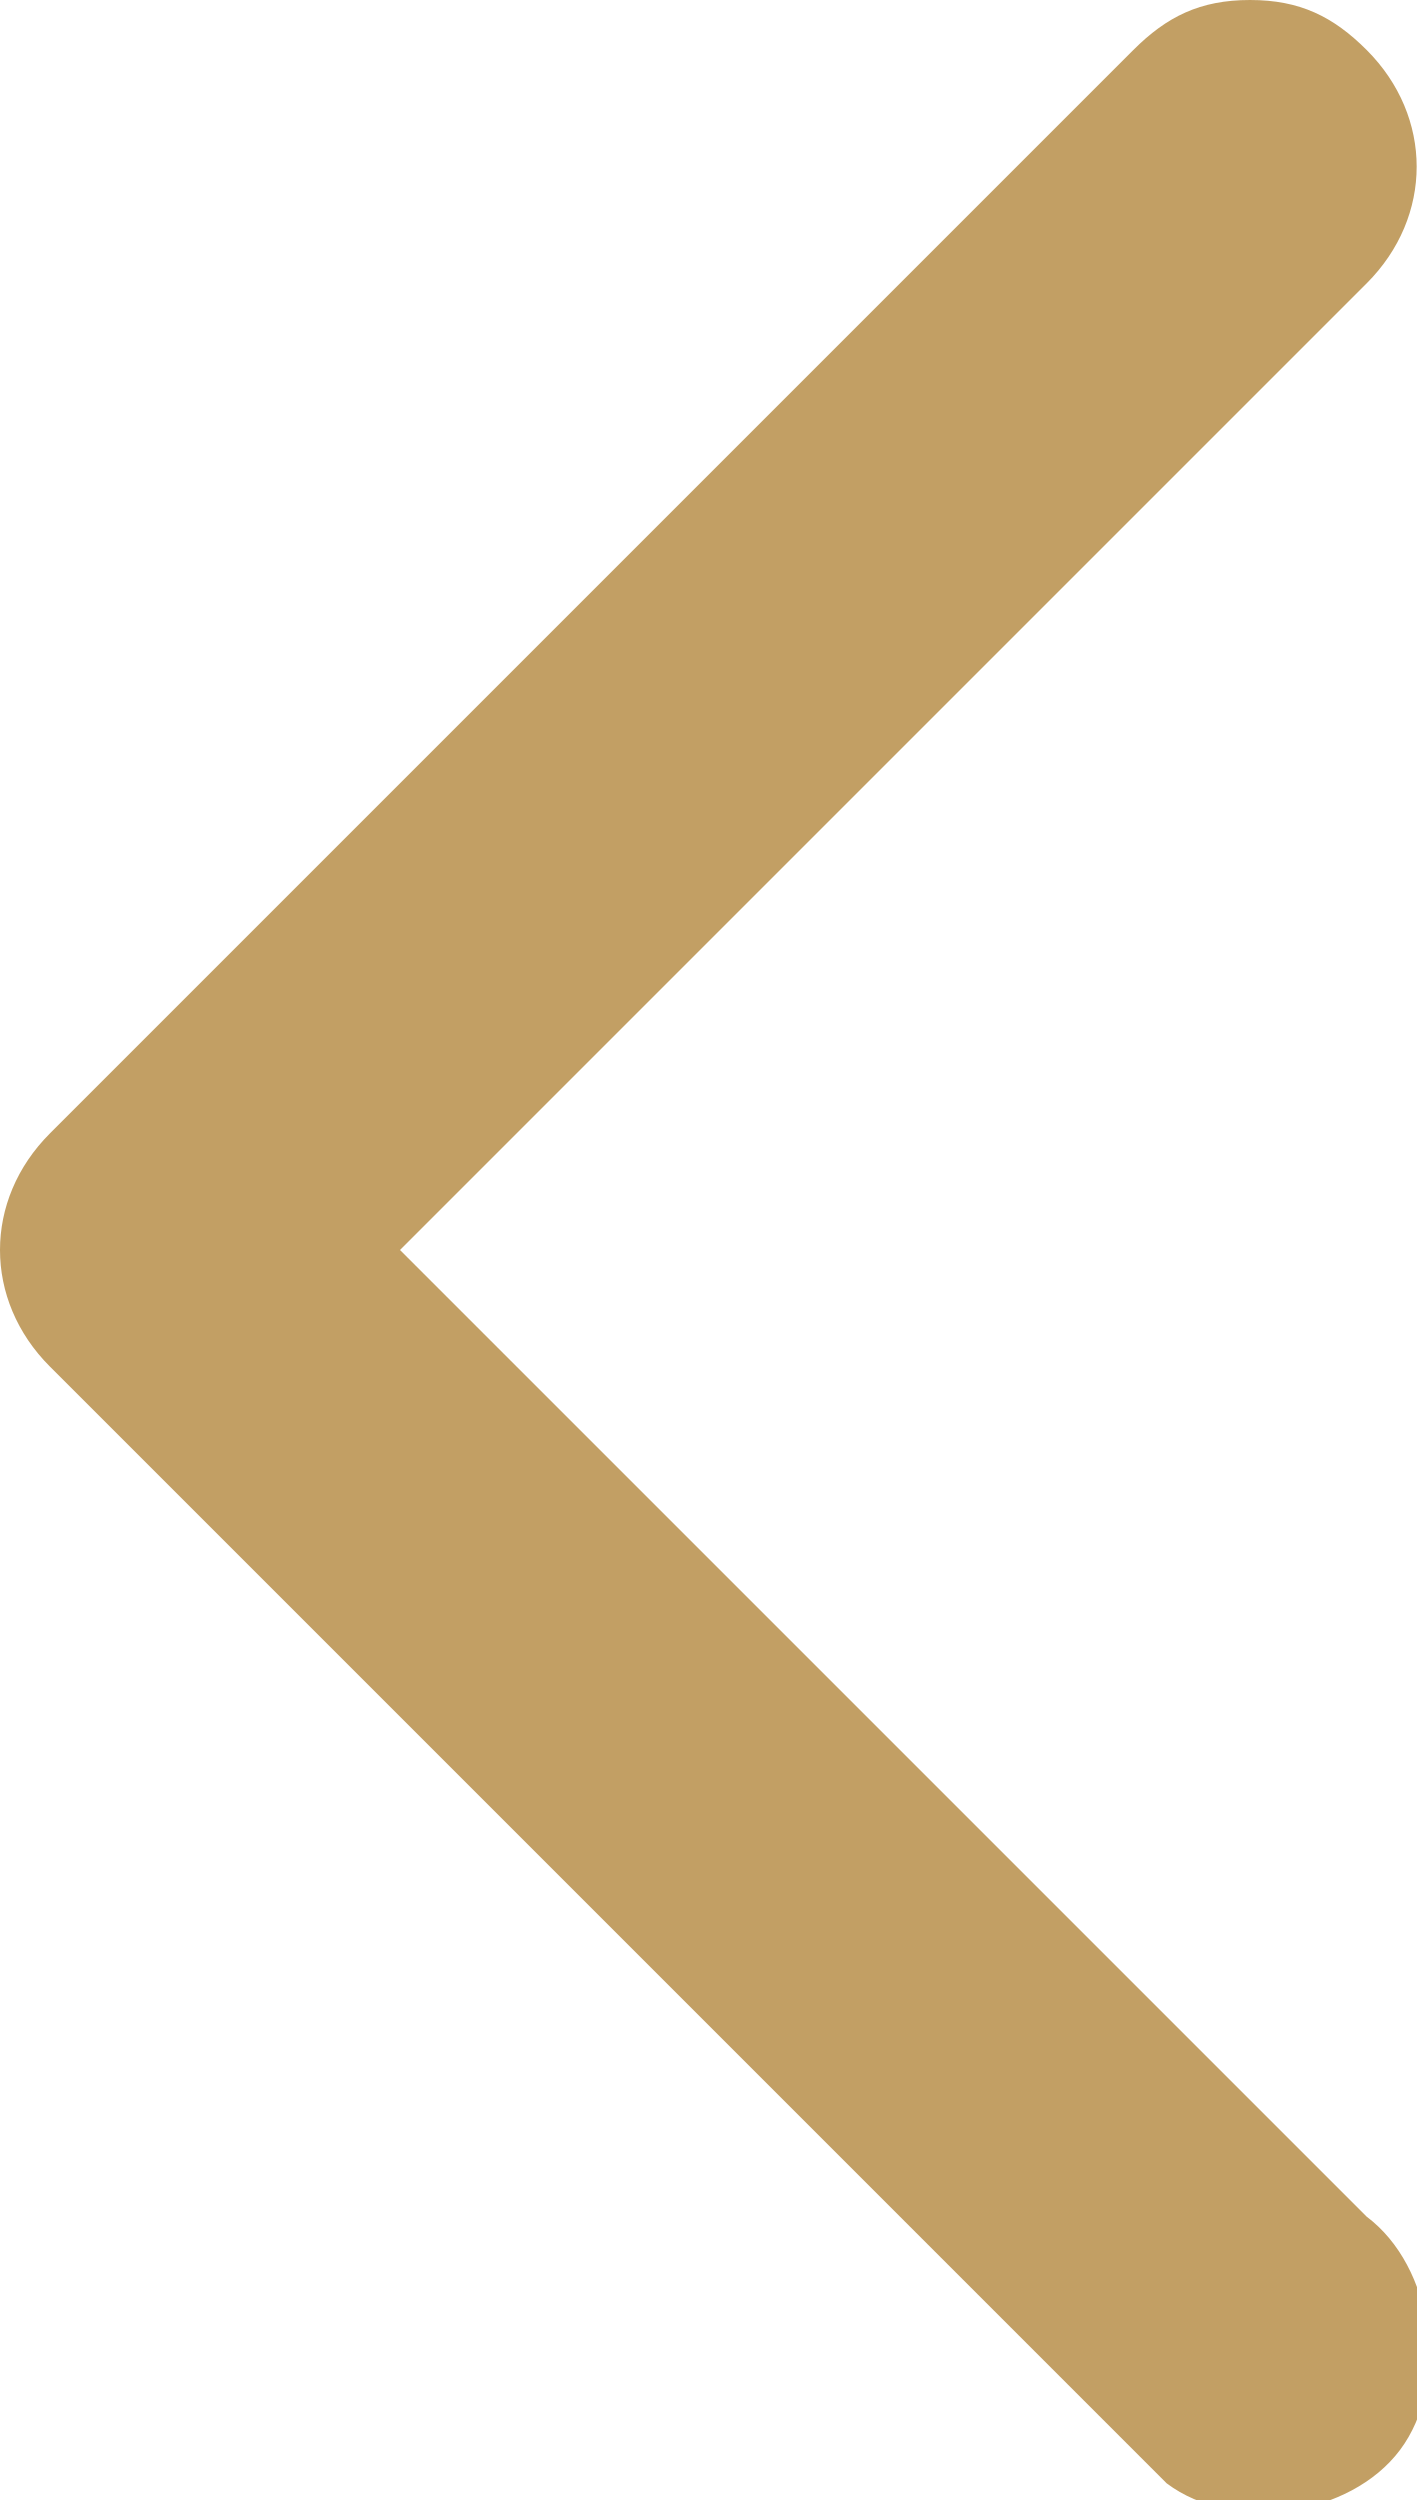
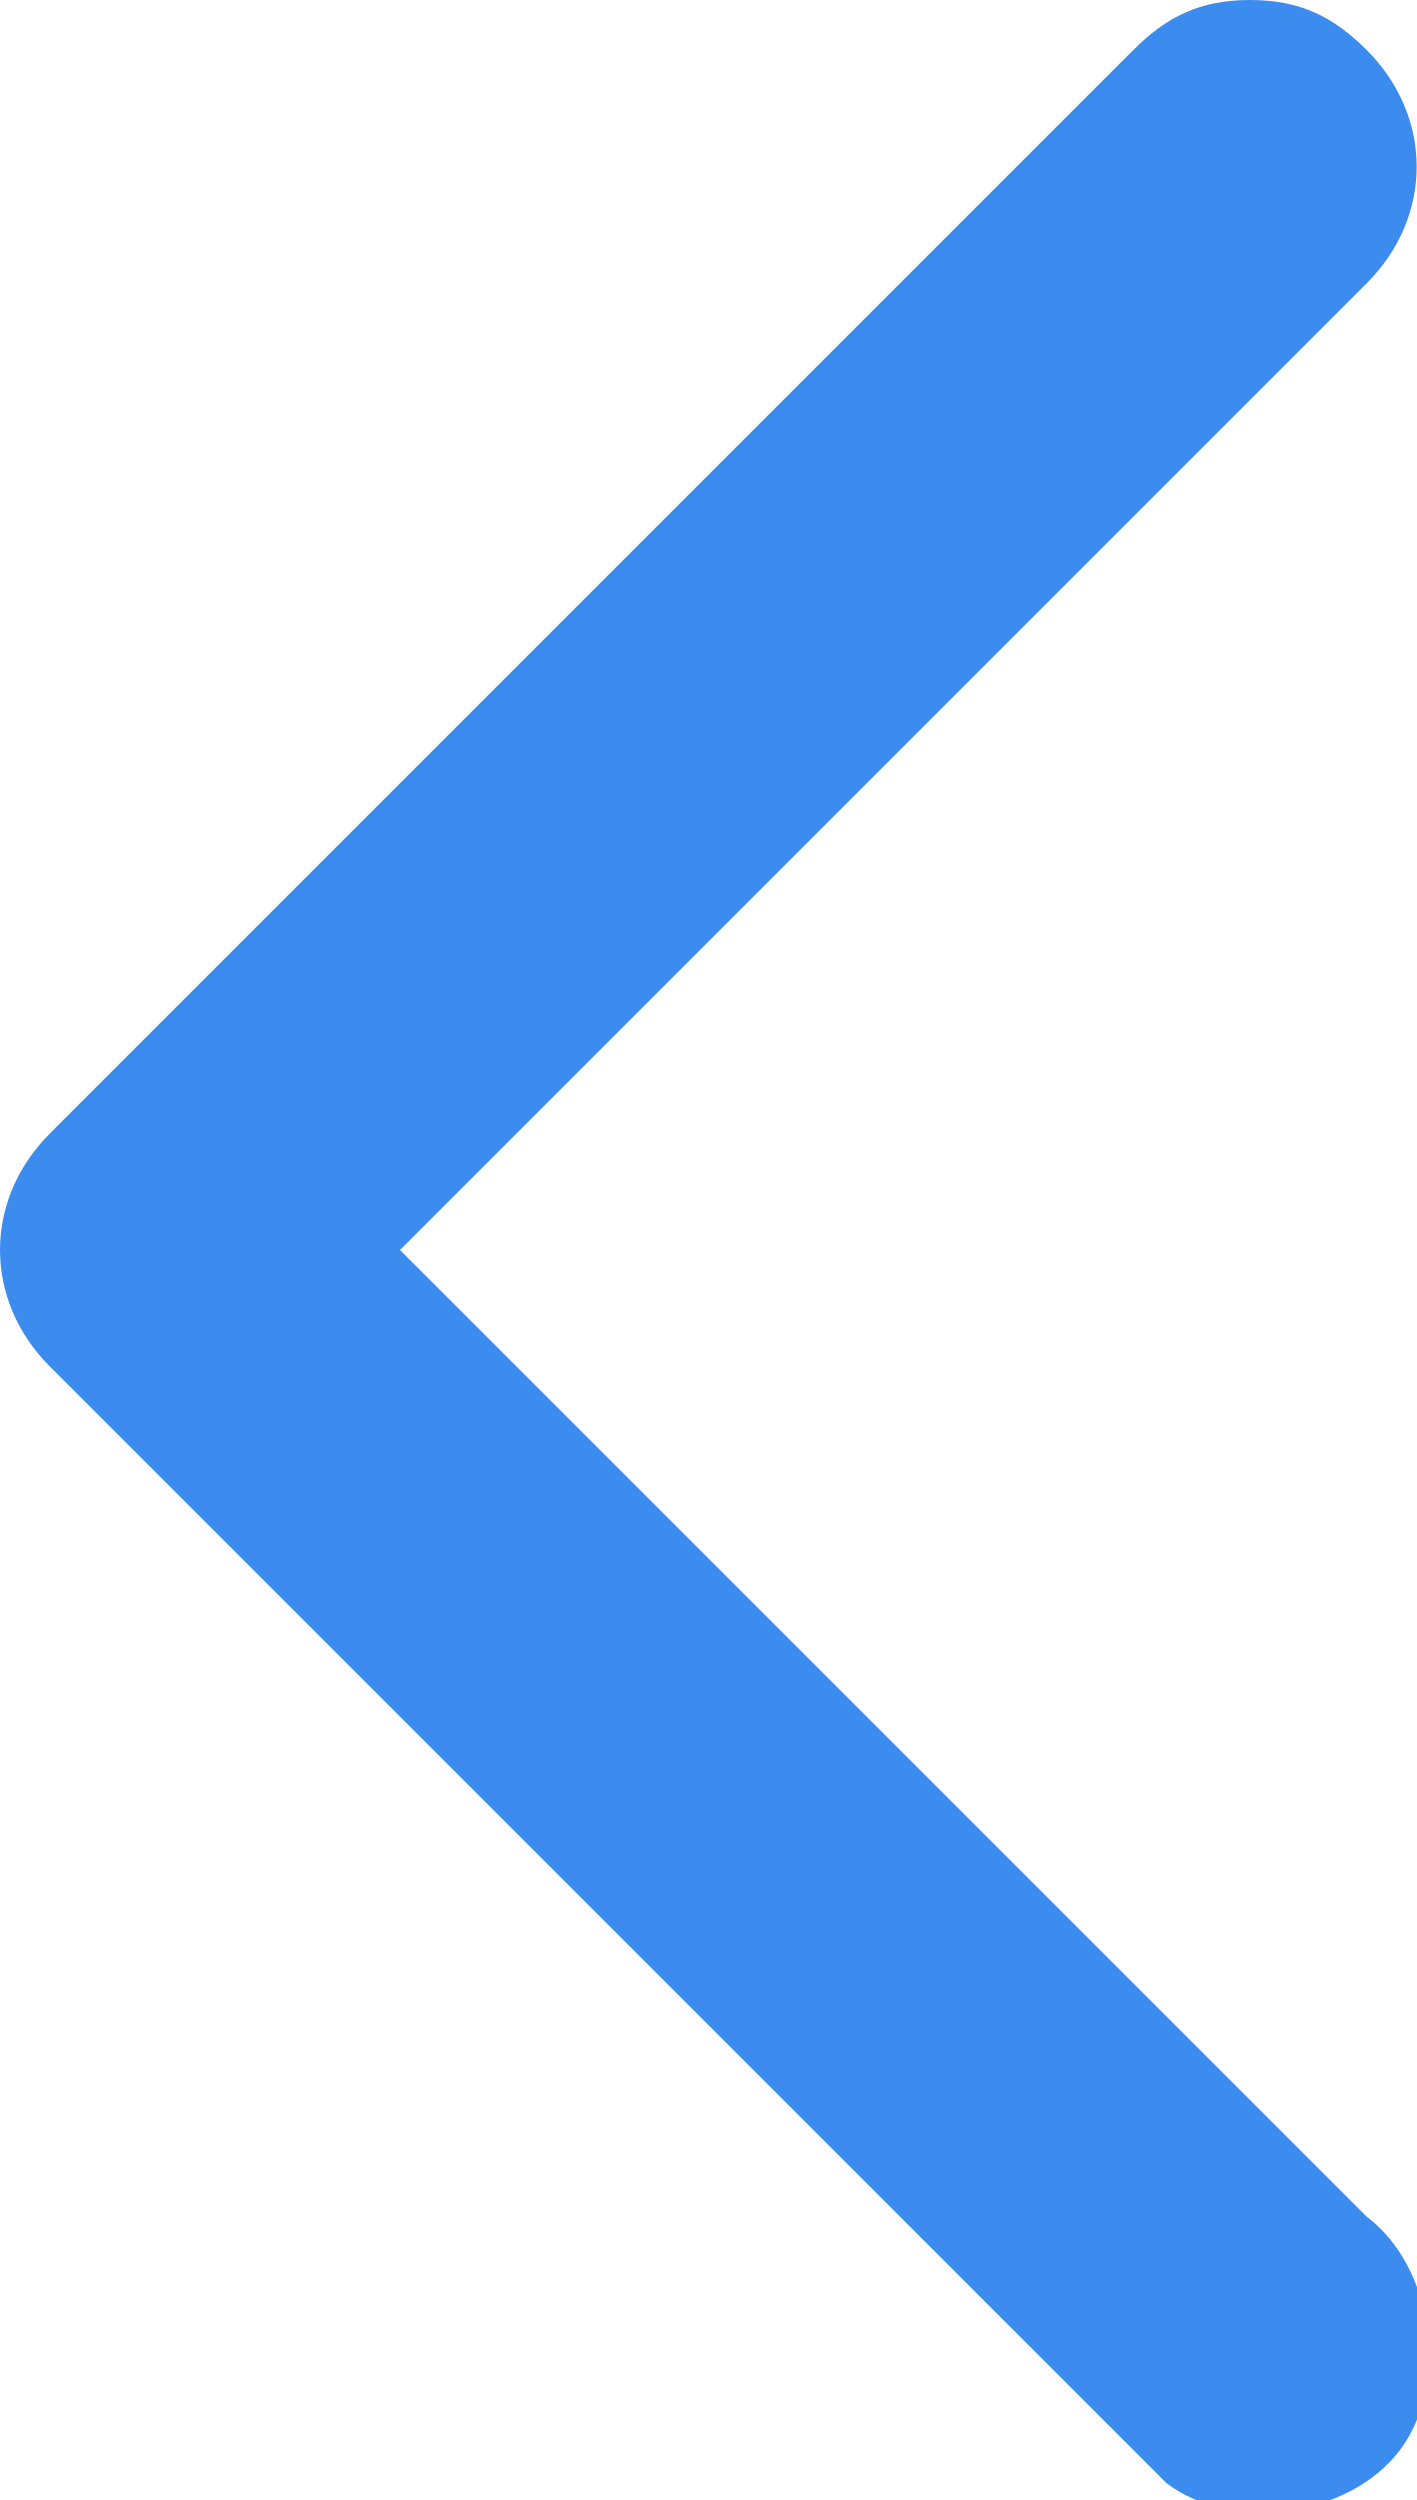
<svg xmlns="http://www.w3.org/2000/svg" version="1.1" id="圖層_1" x="0px" y="0px" viewBox="0 0 8.5 15" style="enable-background:new 0 0 8.5 15;" xml:space="preserve">
  <style type="text/css">
- 	.st0{fill:#c29f64;}
+ 	.st0{fill:#3C8CEF;}
</style>
-   <path class="st0" d="M7.5,0C7.8,0,8,0.1,8.2,0.3c0.4,0.4,0.4,1,0,1.4L2.4,7.5l5.8,5.8c0.4,0.3,0.5,1,0.2,1.4c-0.3,0.4-1,0.5-1.4,0.2  c-0.1-0.1-0.1-0.1-0.2-0.2L0.3,8.2c-0.4-0.4-0.4-1,0-1.4l6.5-6.5C7,0.1,7.2,0,7.5,0z" />
+   <path class="st0" d="M7.5,0C7.8,0,8,0.1,8.2,0.3c0.4,0.4,0.4,1,0,1.4L2.4,7.5l5.8,5.8c0.4,0.3,0.5,1,0.2,1.4s-1,0.5-1.4,0.2  c-0.1-0.1-0.1-0.1-0.2-0.2L0.3,8.2c-0.4-0.4-0.4-1,0-1.4l6.5-6.5C7,0.1,7.2,0,7.5,0z" />
</svg>
